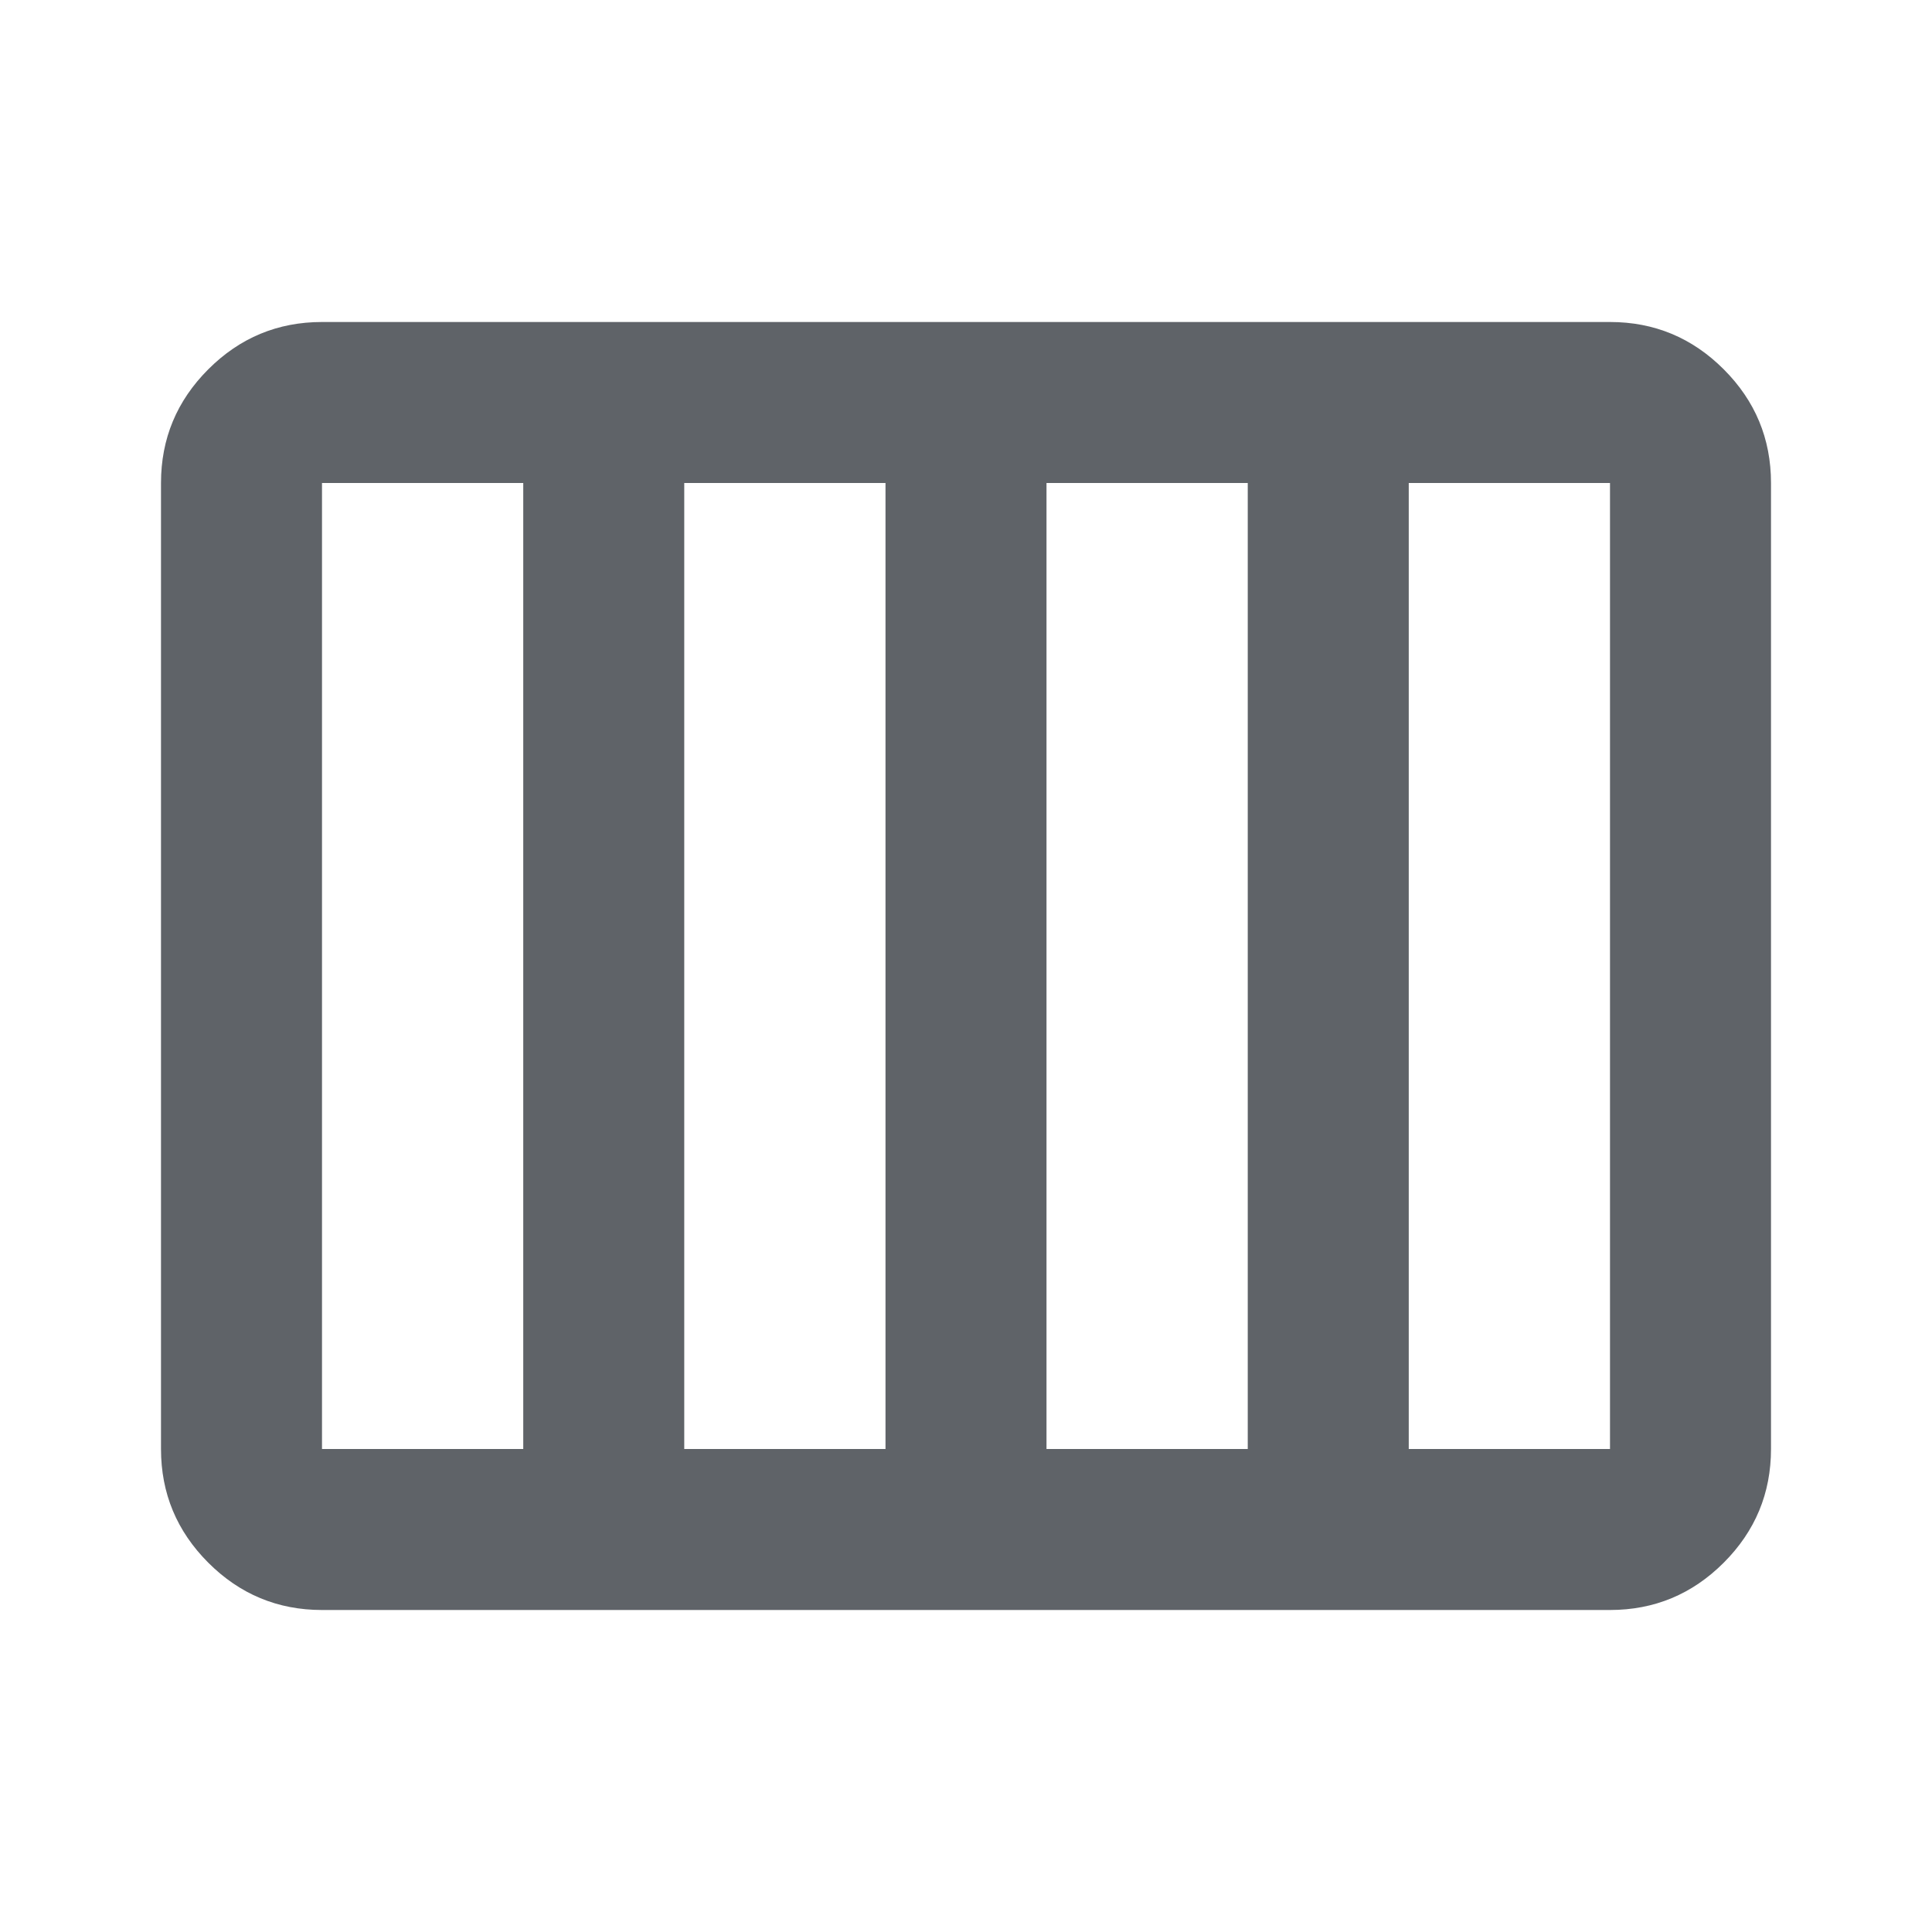
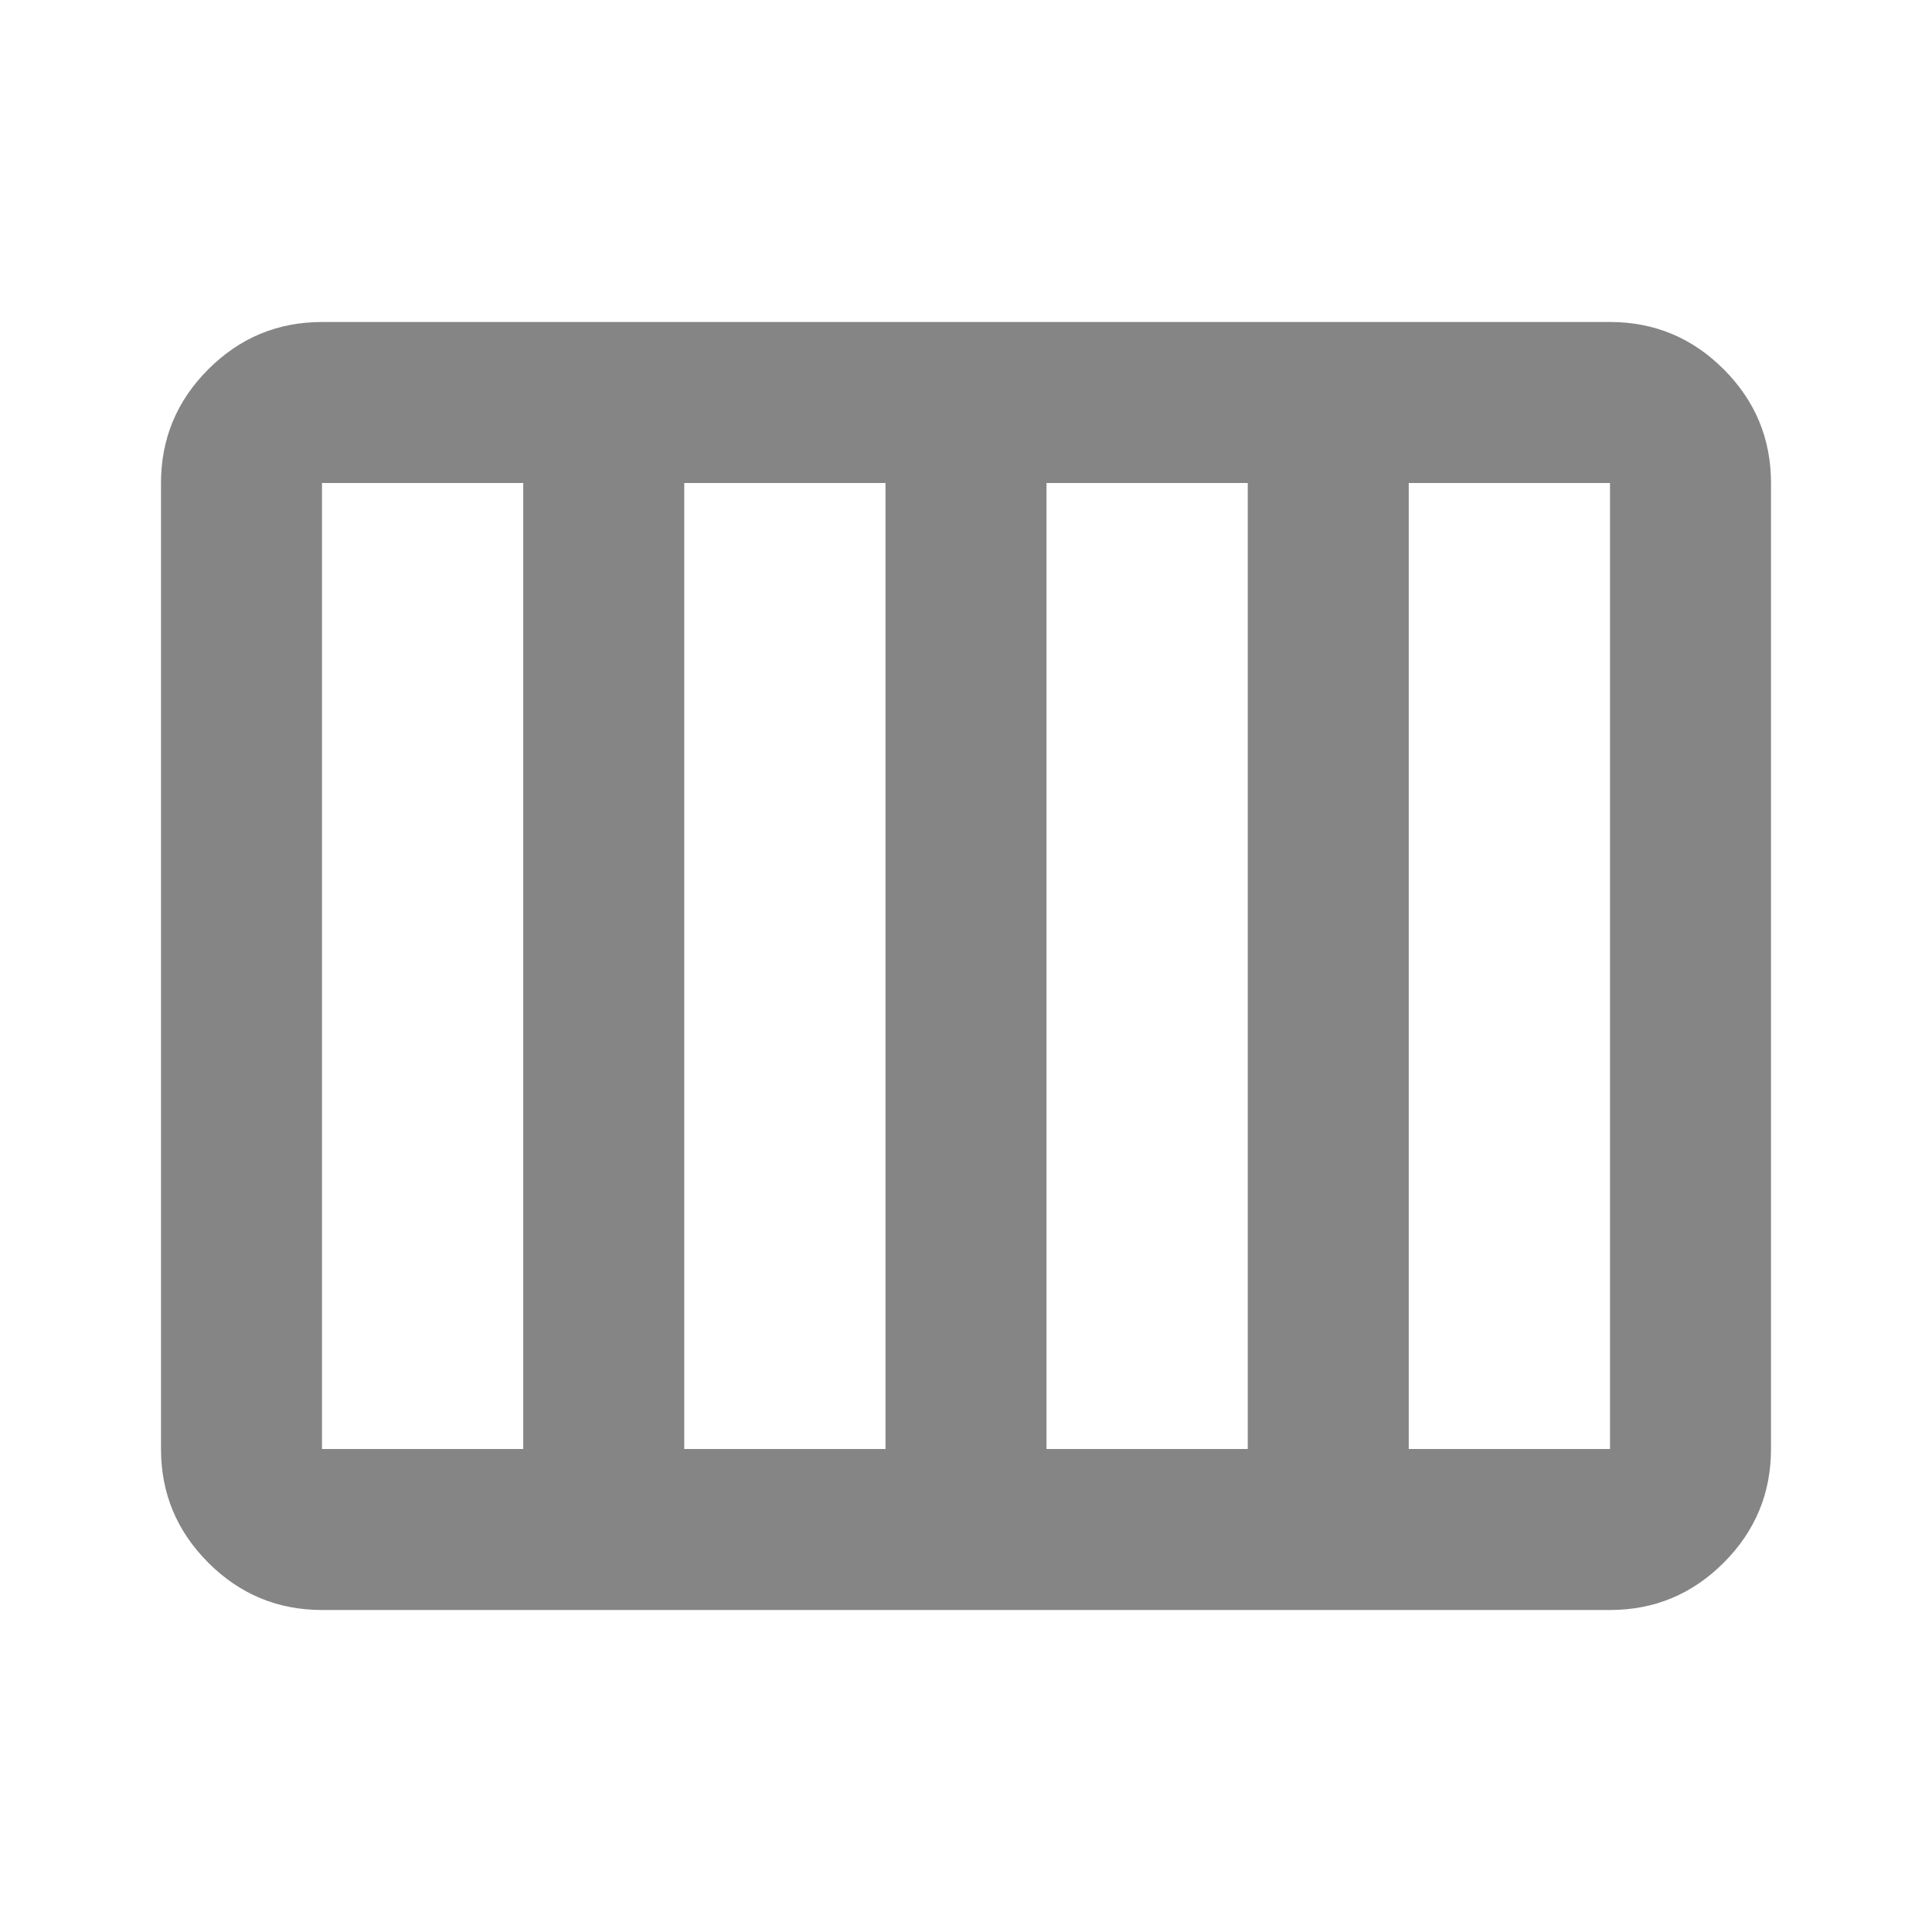
- <svg xmlns="http://www.w3.org/2000/svg" height="24px" viewBox="0 -960 960 960" width="24px" fill="#5f6368">
+ <svg xmlns="http://www.w3.org/2000/svg" height="24px" viewBox="0 -960 960 960" width="24px" fill="#858585">
  <path d="M160-160q-33 0-56.5-23.5T80-240v-480q0-33 23.5-56.5T160-800h640q33 0 56.5 23.5T880-720v480q0 33-23.5 56.5T800-160H160Zm360-80h100v-480H520v480Zm-180 0h100v-480H340v480Zm-180 0h100v-480H160v480Zm540 0h100v-480H700v480Z" />
</svg>
